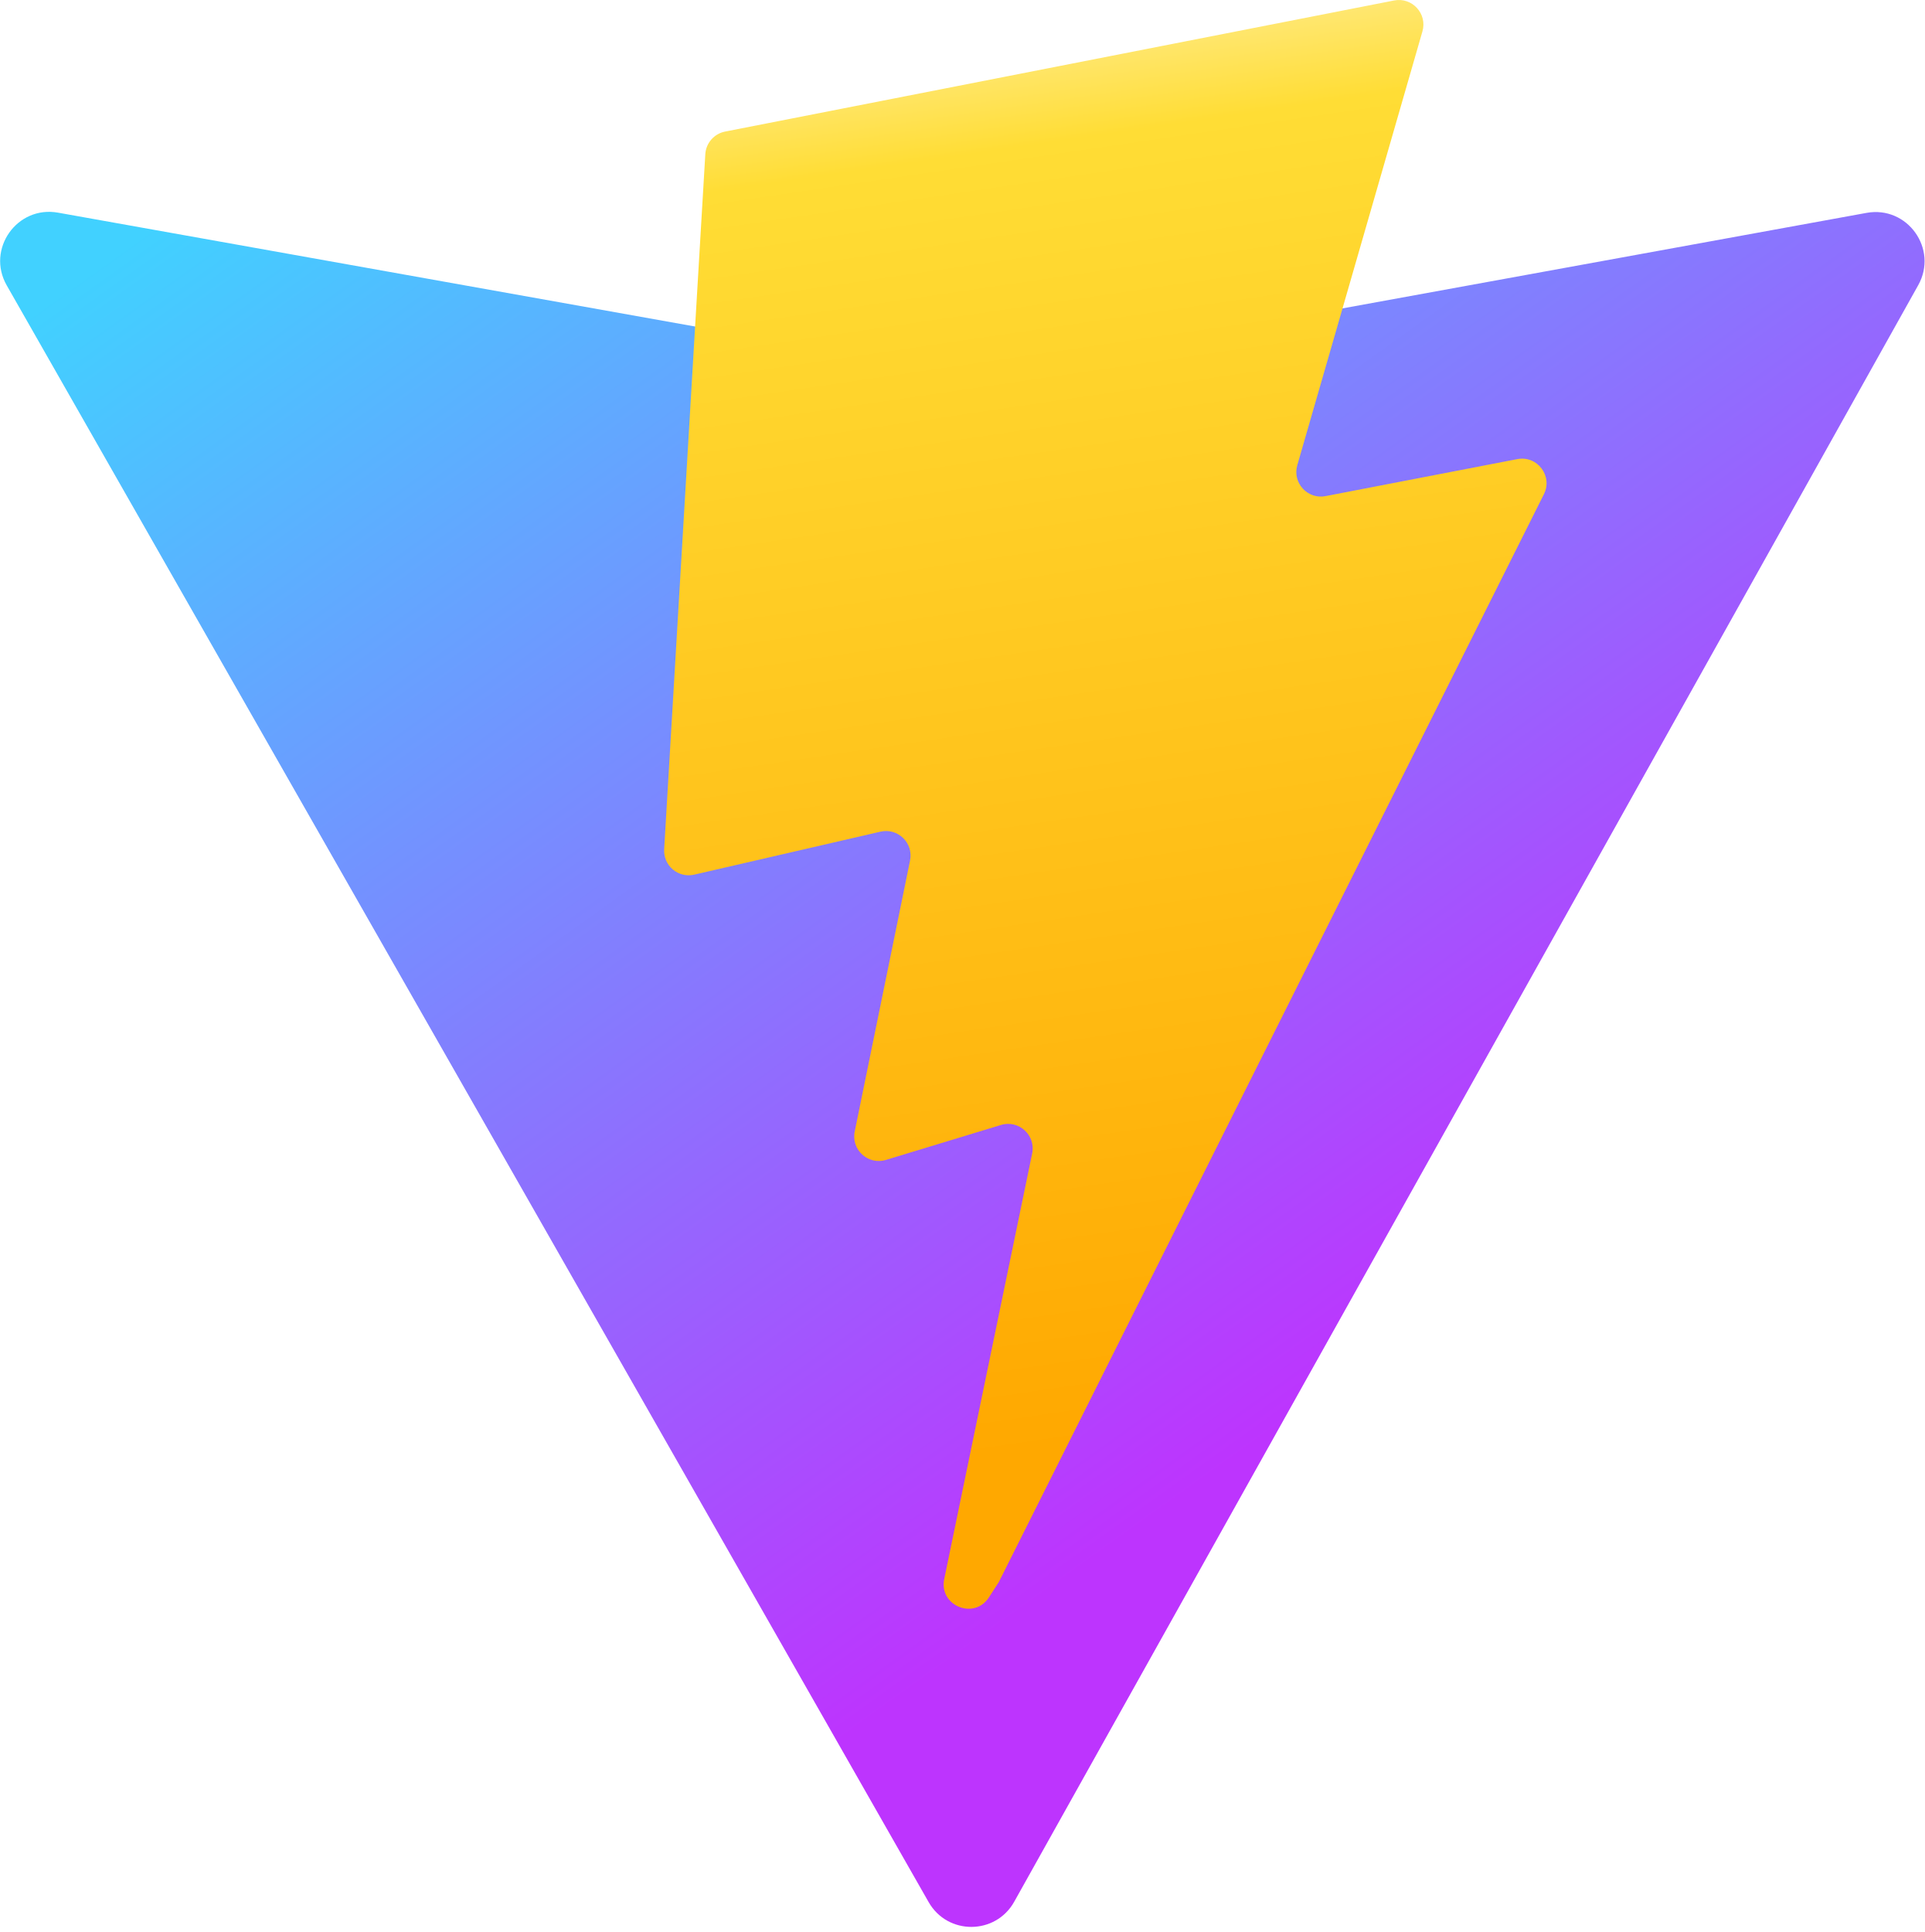
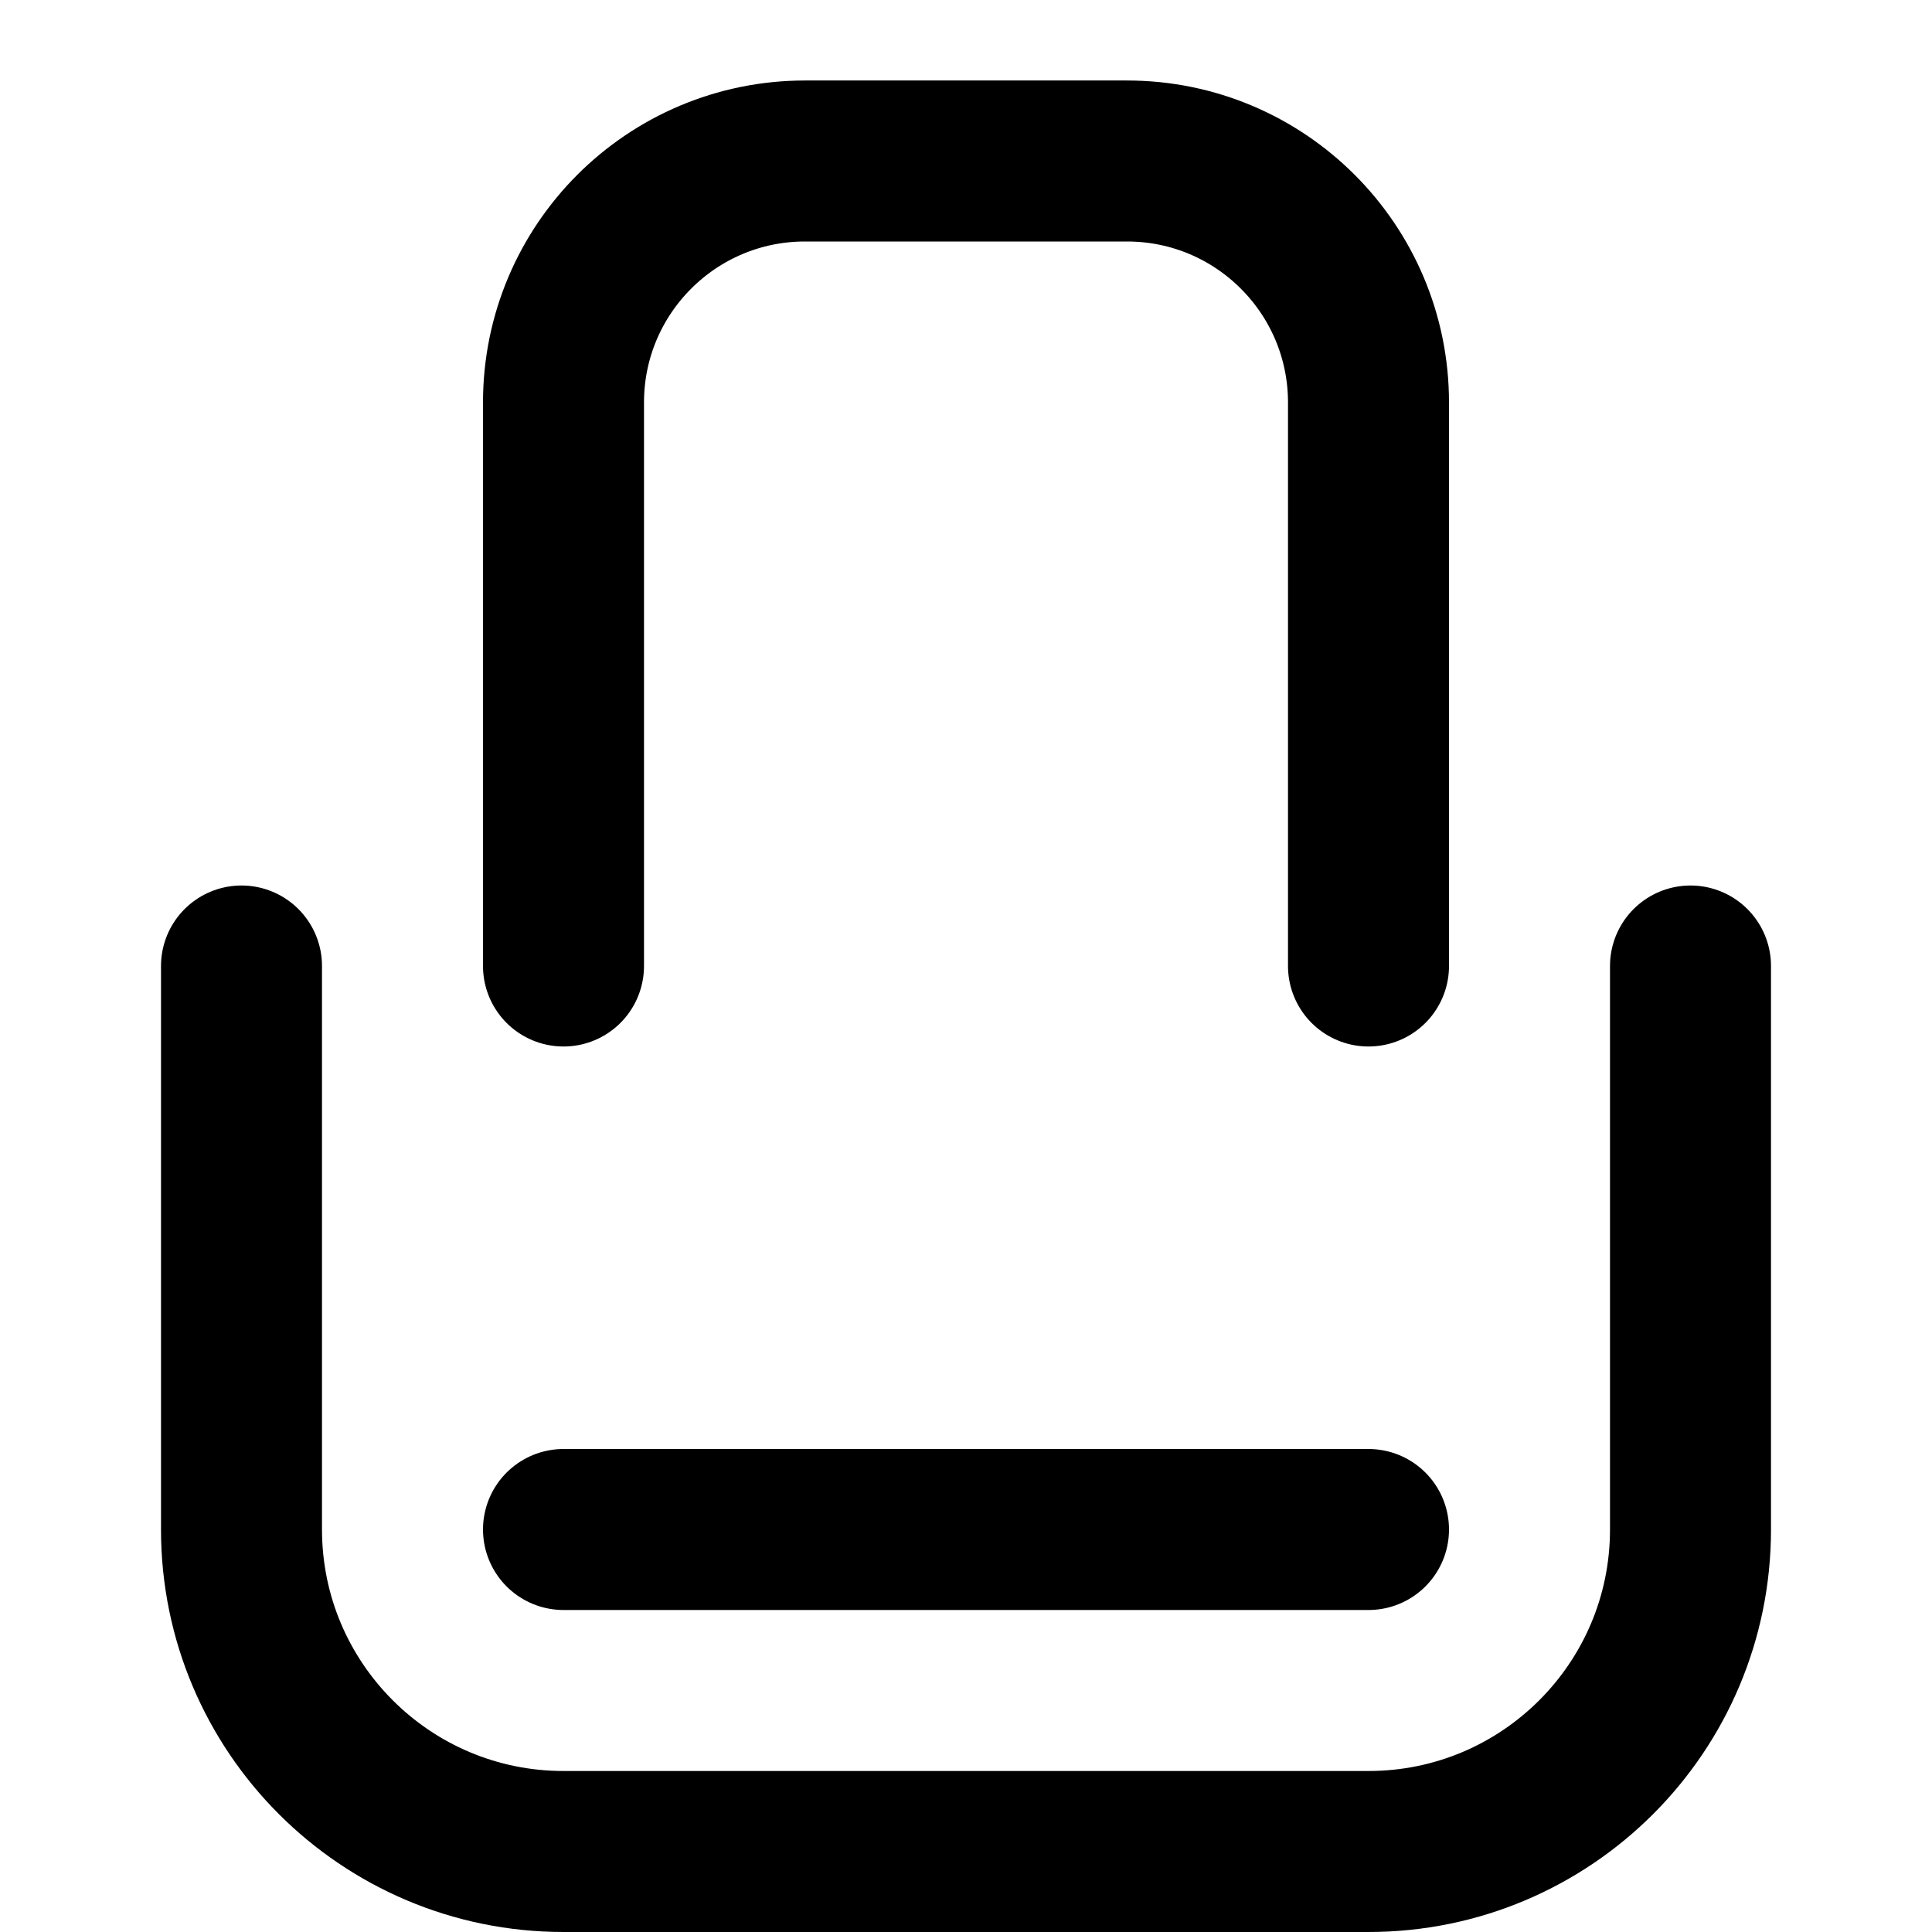
- <svg xmlns="http://www.w3.org/2000/svg" aria-hidden="true" role="img" class="iconify iconify--logos" width="31.88" height="32" preserveAspectRatio="xMidYMid meet" viewBox="0 0 256 257">
-   <defs>
-     <linearGradient id="IconifyId1813088fe1fbc01fb466" x1="-.828%" x2="57.636%" y1="7.652%" y2="78.411%">
-       <stop offset="0%" stop-color="#41D1FF" />
-       <stop offset="100%" stop-color="#BD34FE" />
-     </linearGradient>
-     <linearGradient id="IconifyId1813088fe1fbc01fb467" x1="43.376%" x2="50.316%" y1="2.242%" y2="89.03%">
-       <stop offset="0%" stop-color="#FFEA83" />
-       <stop offset="8.333%" stop-color="#FFDD35" />
-       <stop offset="100%" stop-color="#FFA800" />
-     </linearGradient>
-   </defs>
-   <path fill="url(#IconifyId1813088fe1fbc01fb466)" d="M255.153 37.938L134.897 252.976c-2.483 4.44-8.862 4.466-11.382.048L.875 37.958c-2.746-4.814 1.371-10.646 6.827-9.67l120.385 21.517a6.537 6.537 0 0 0 2.322-.004l117.867-21.483c5.438-.991 9.574 4.796 6.877 9.62Z" />
-   <path fill="url(#IconifyId1813088fe1fbc01fb467)" d="M185.432.063L96.44 17.501a3.268 3.268 0 0 0-2.634 3.014l-5.474 92.456a3.268 3.268 0 0 0 3.997 3.378l24.777-5.718c2.318-.535 4.413 1.507 3.936 3.838l-7.361 36.047c-.495 2.426 1.782 4.5 4.151 3.78l15.304-4.649c2.372-.72 4.652 1.36 4.15 3.788l-11.698 56.621c-.732 3.542 3.979 5.473 5.943 2.437l1.313-2.028l72.516-144.72c1.215-2.423-.88-5.186-3.54-4.672l-25.505 4.922c-2.396.462-4.435-1.77-3.759-4.114l16.646-57.705c.677-2.35-1.37-4.583-3.769-4.113Z" />
+ <svg xmlns="http://www.w3.org/2000/svg" viewBox="0 0 24 24" width="100" height="100" fill="none" stroke="currentColor" stroke-width="2" stroke-linecap="round" stroke-linejoin="round">
+   <path d="M3 12v7a4 4 0 0 0 4 4h10a4 4 0 0 0 4-4v-7" />
+   <path d="M7 12V5a3 3 0 0 1 3-3h4a3 3 0 0 1 3 3v7" />
+   <path d="M7 19h10" />
</svg>
